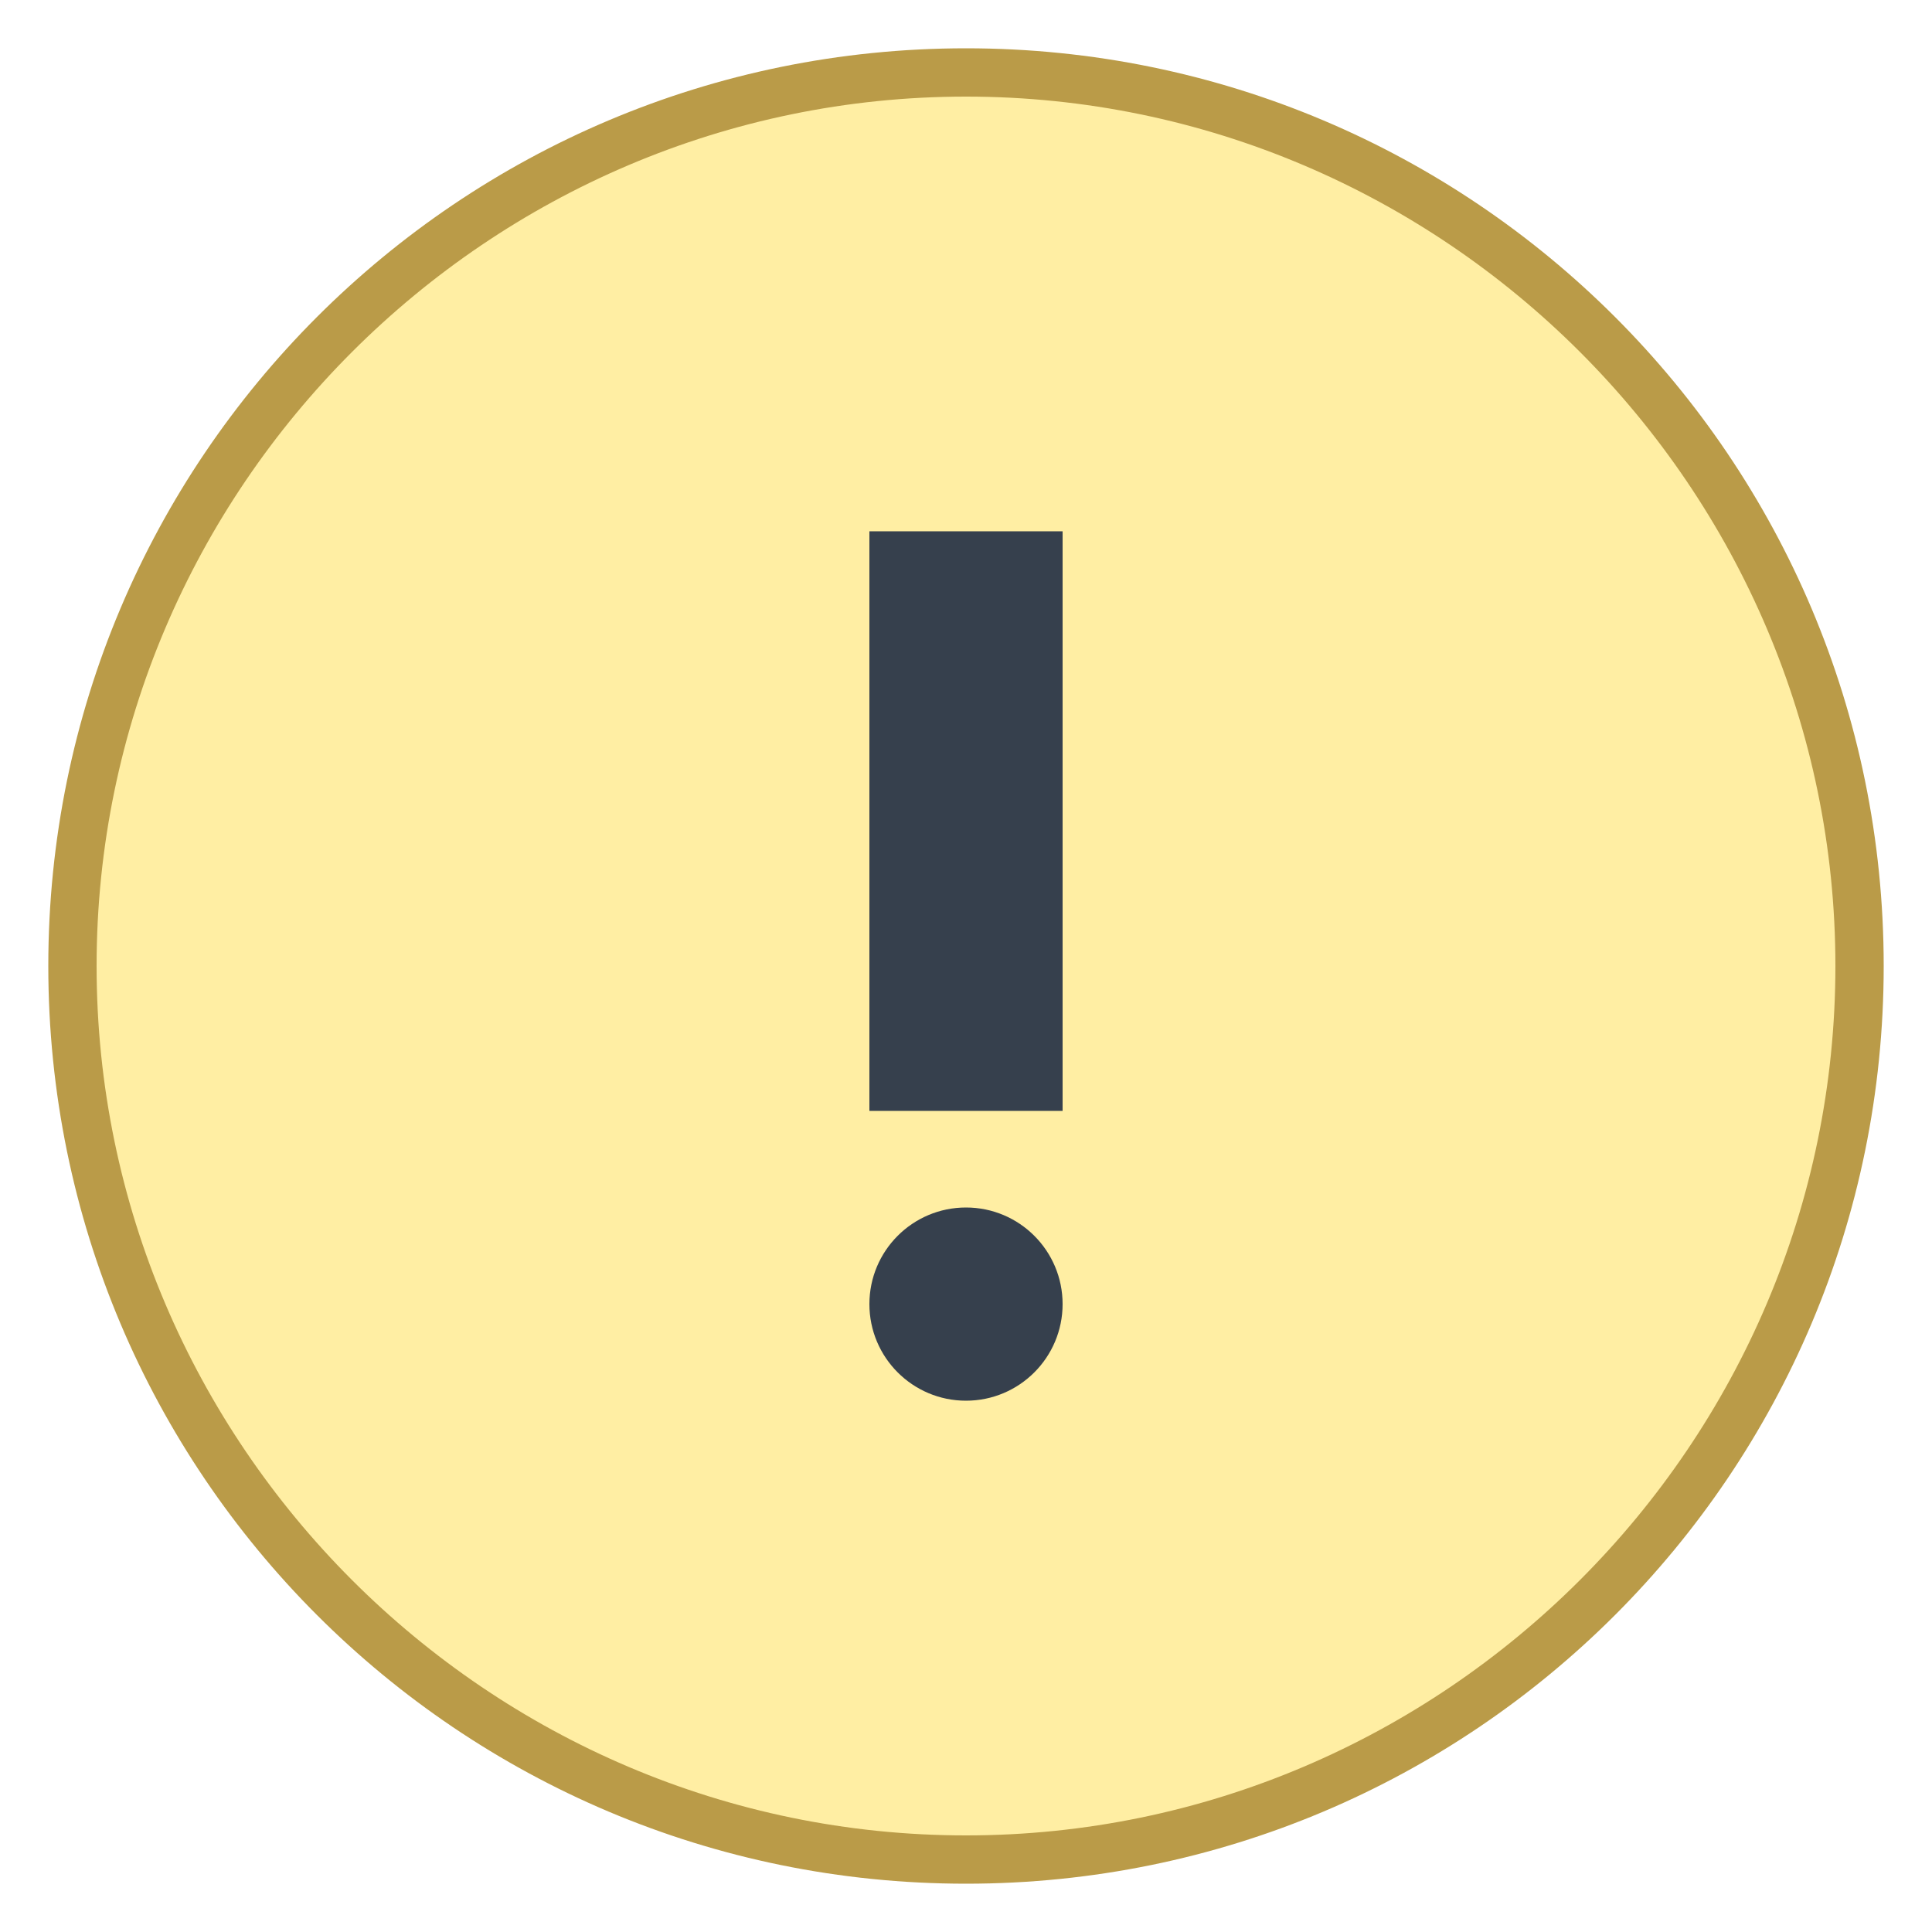
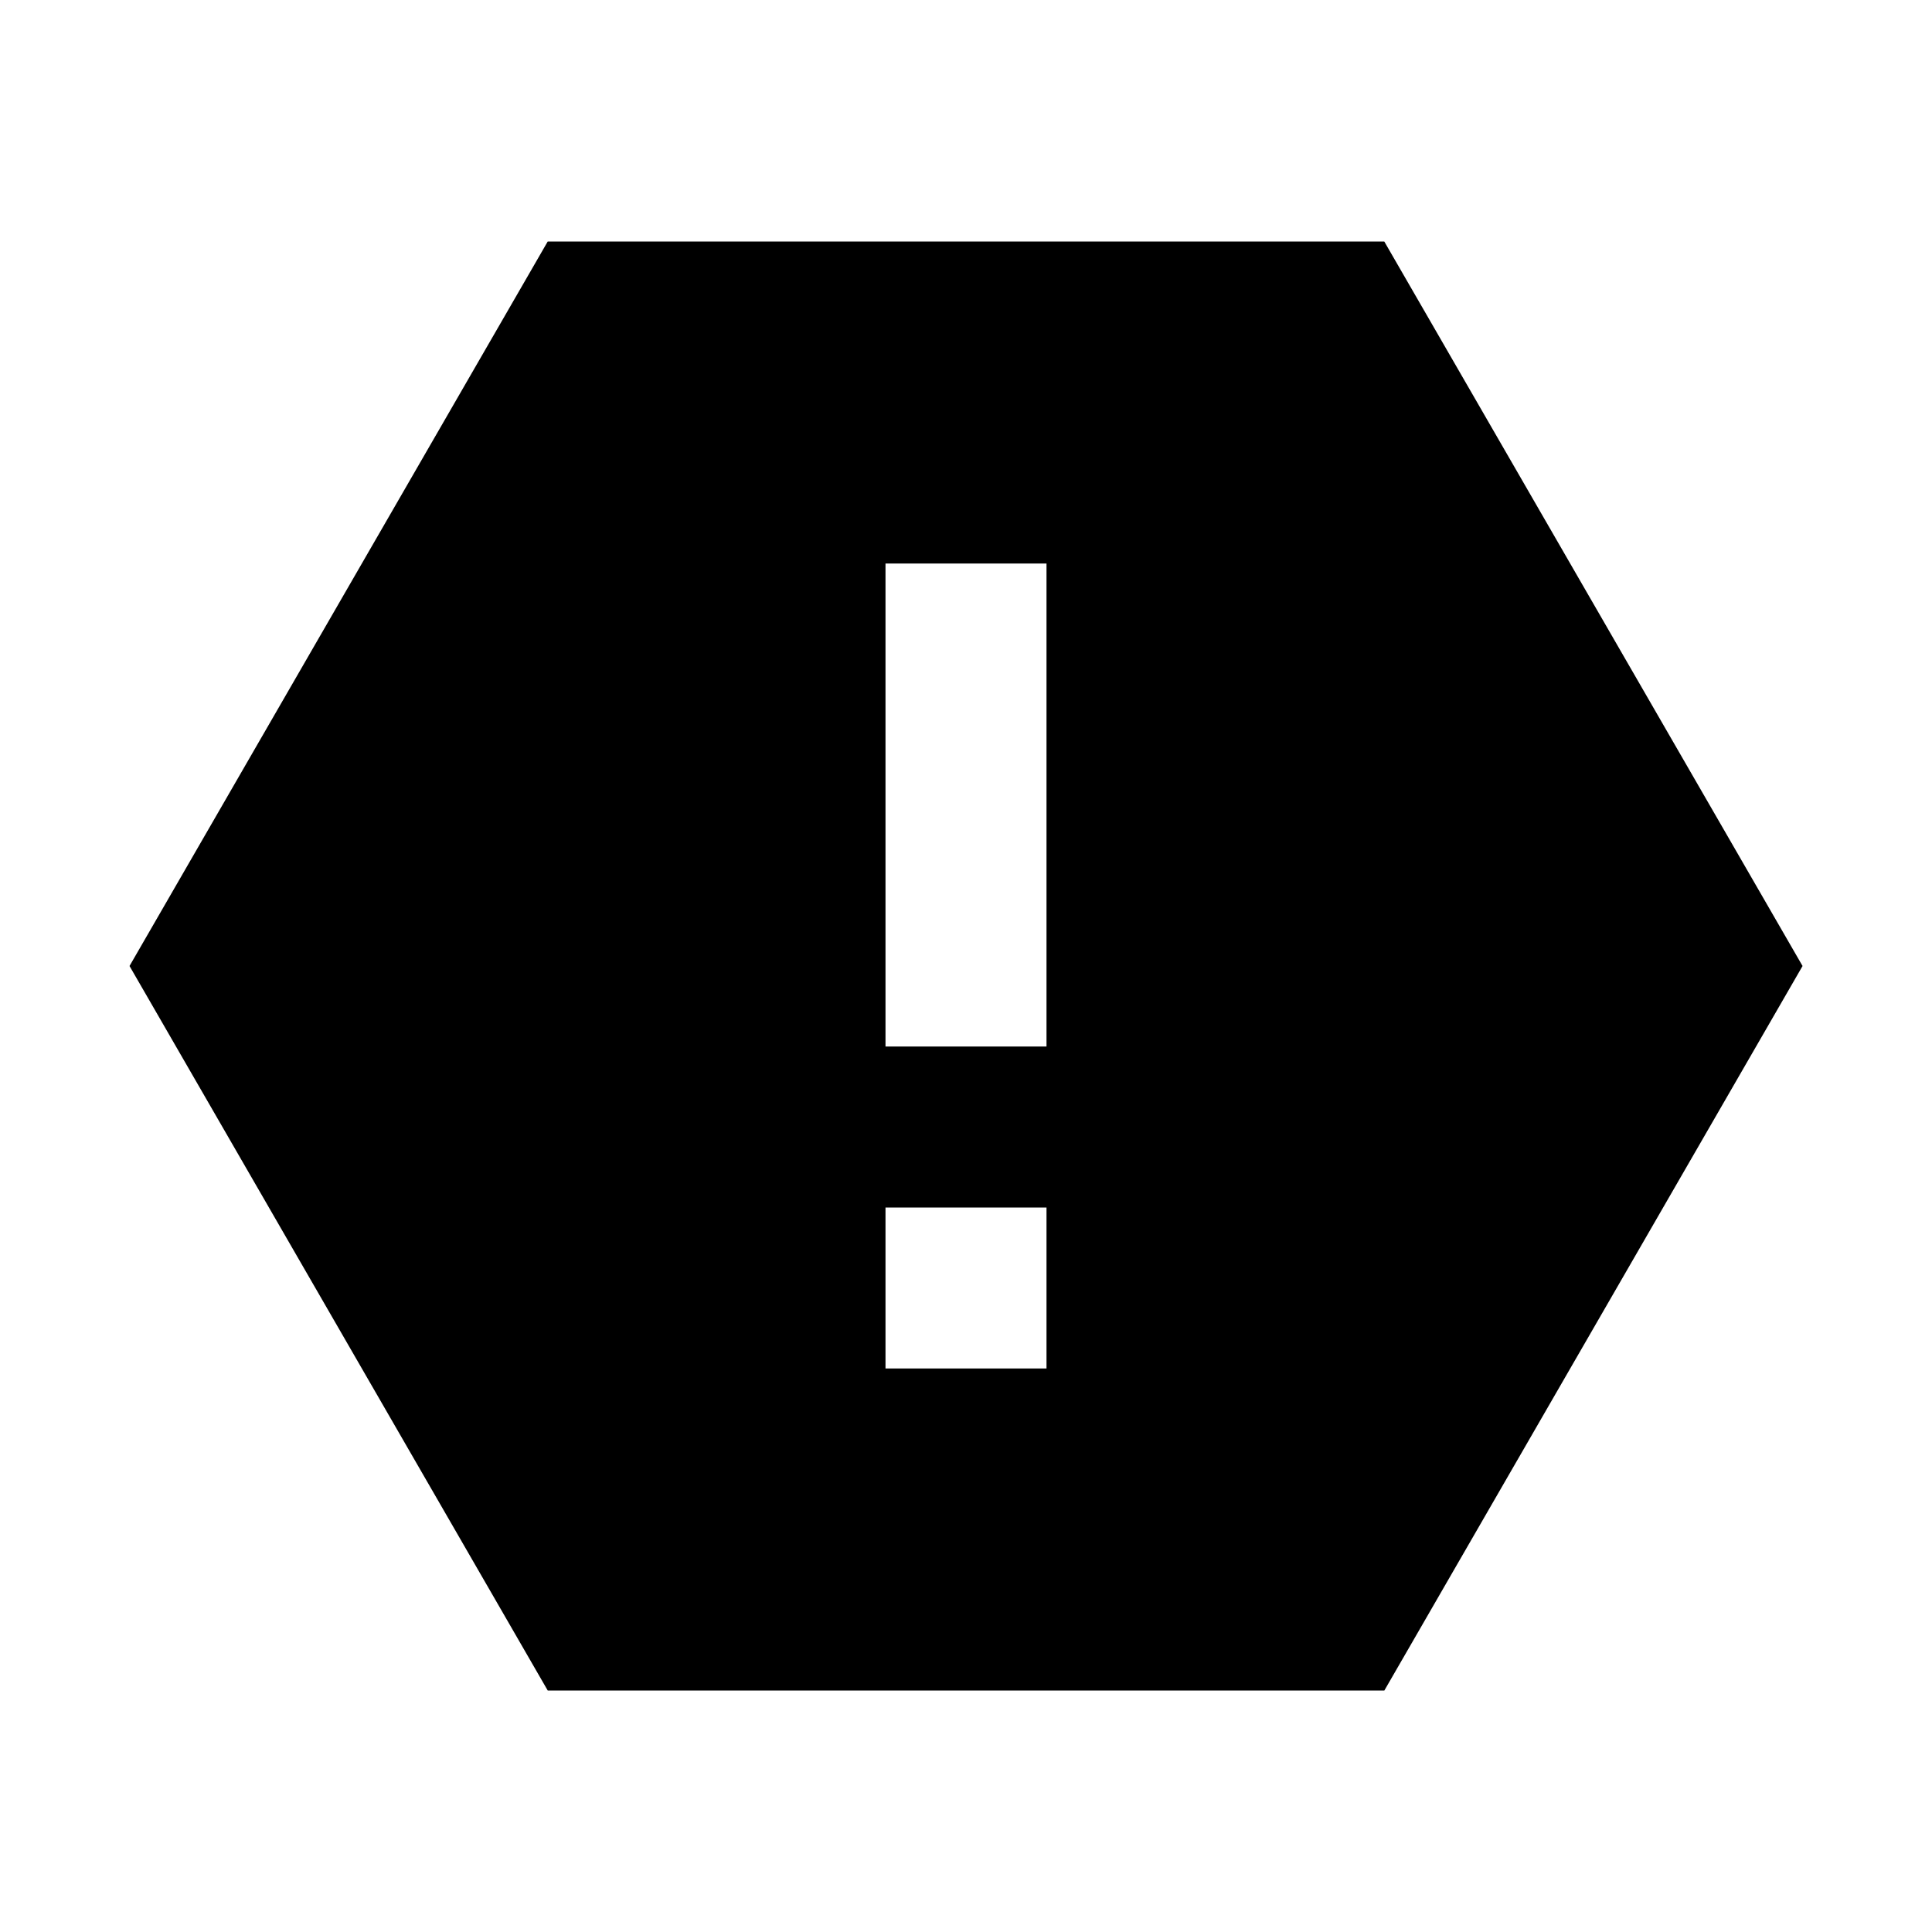
- <svg xmlns="http://www.w3.org/2000/svg" viewBox="0 0 40 40" width="30px" height="30px">
-   <path fill="#ffeea3" d="M20,38.5C9.8,38.5,1.5,30.2,1.5,20S9.8,1.5,20,1.5S38.5,9.8,38.5,20S30.2,38.5,20,38.5z" />
-   <path fill="#ba9b48" d="M20,2c9.9,0,18,8.1,18,18s-8.1,18-18,18S2,29.9,2,20S10.1,2,20,2 M20,1C9.5,1,1,9.5,1,20s8.5,19,19,19 s19-8.5,19-19S30.5,1,20,1L20,1z" />
-   <rect width="4" height="12" x="18" y="11" fill="#36404d" />
-   <circle cx="20" cy="27" r="2" fill="#36404d" />
+ <svg xmlns="http://www.w3.org/2000/svg" fill="#000000" viewBox="0 0 24 24" width="48px" height="48px">
+   <path d="M17.196,3H6.804l-5.195,9l5.195,9h10.393l5.195-9L17.196,3z M13,17h-2v-2h2V17z M13,13h-2V7h2V13z" />
</svg>
